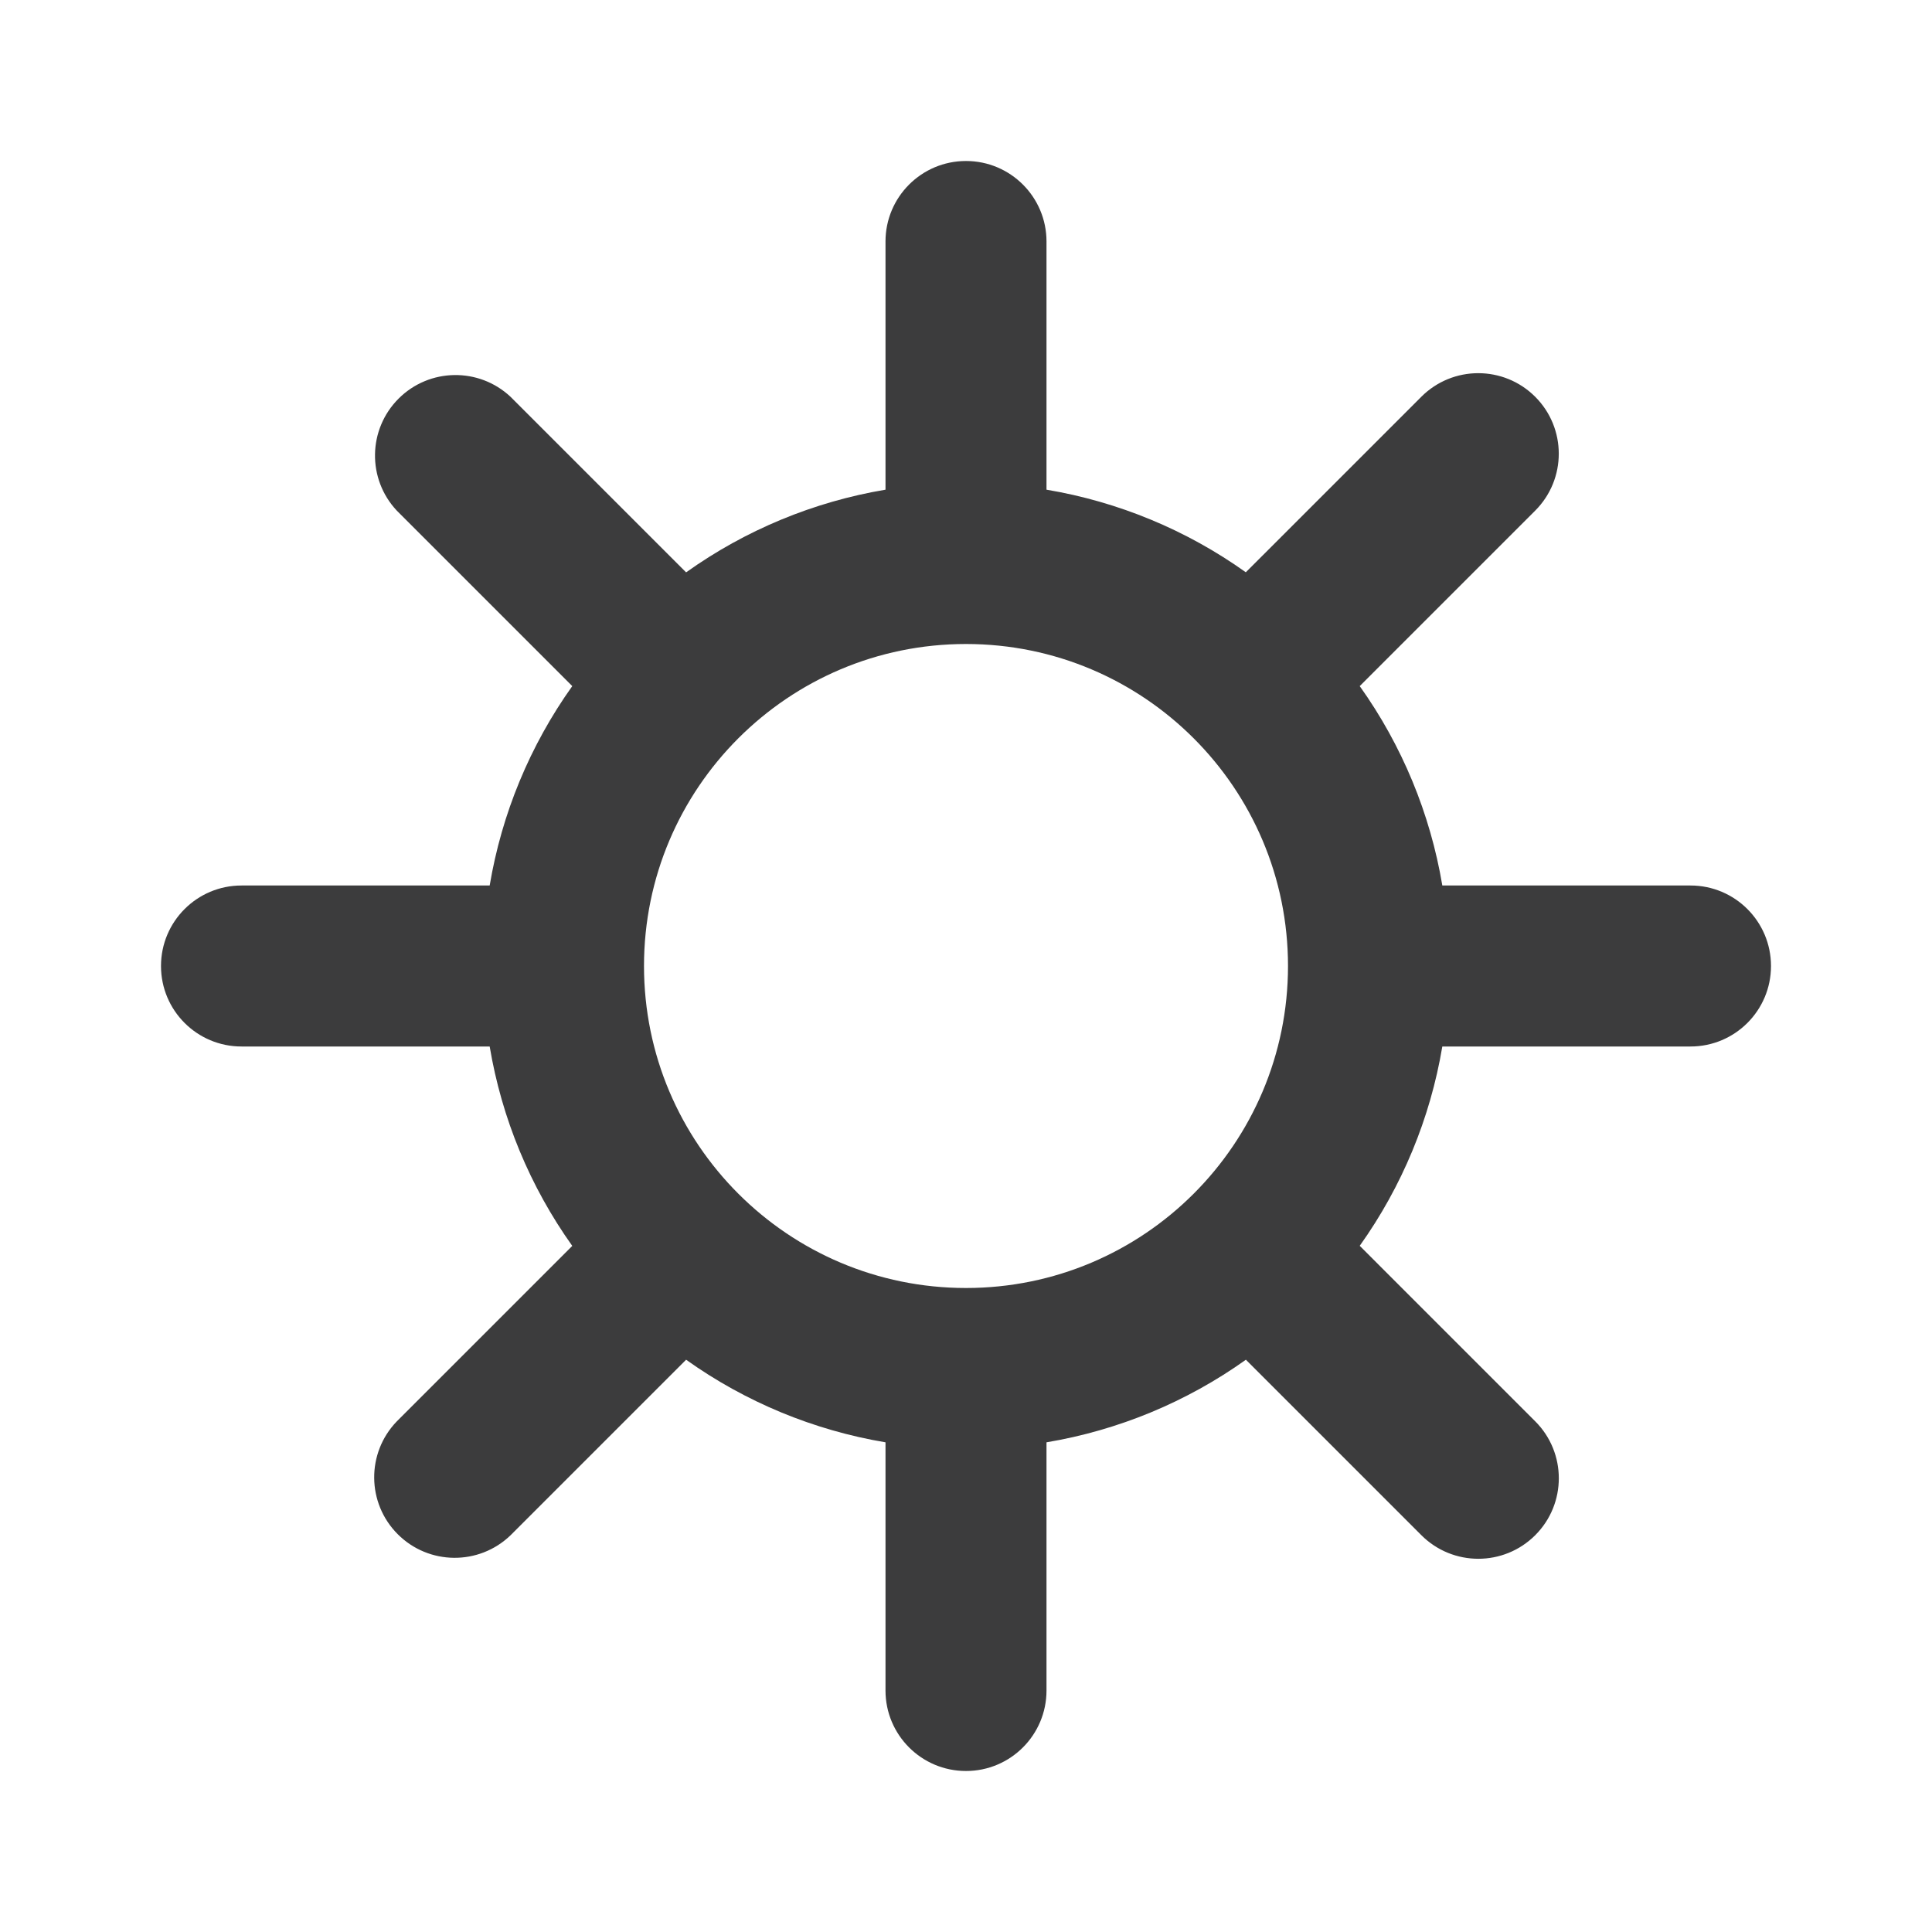
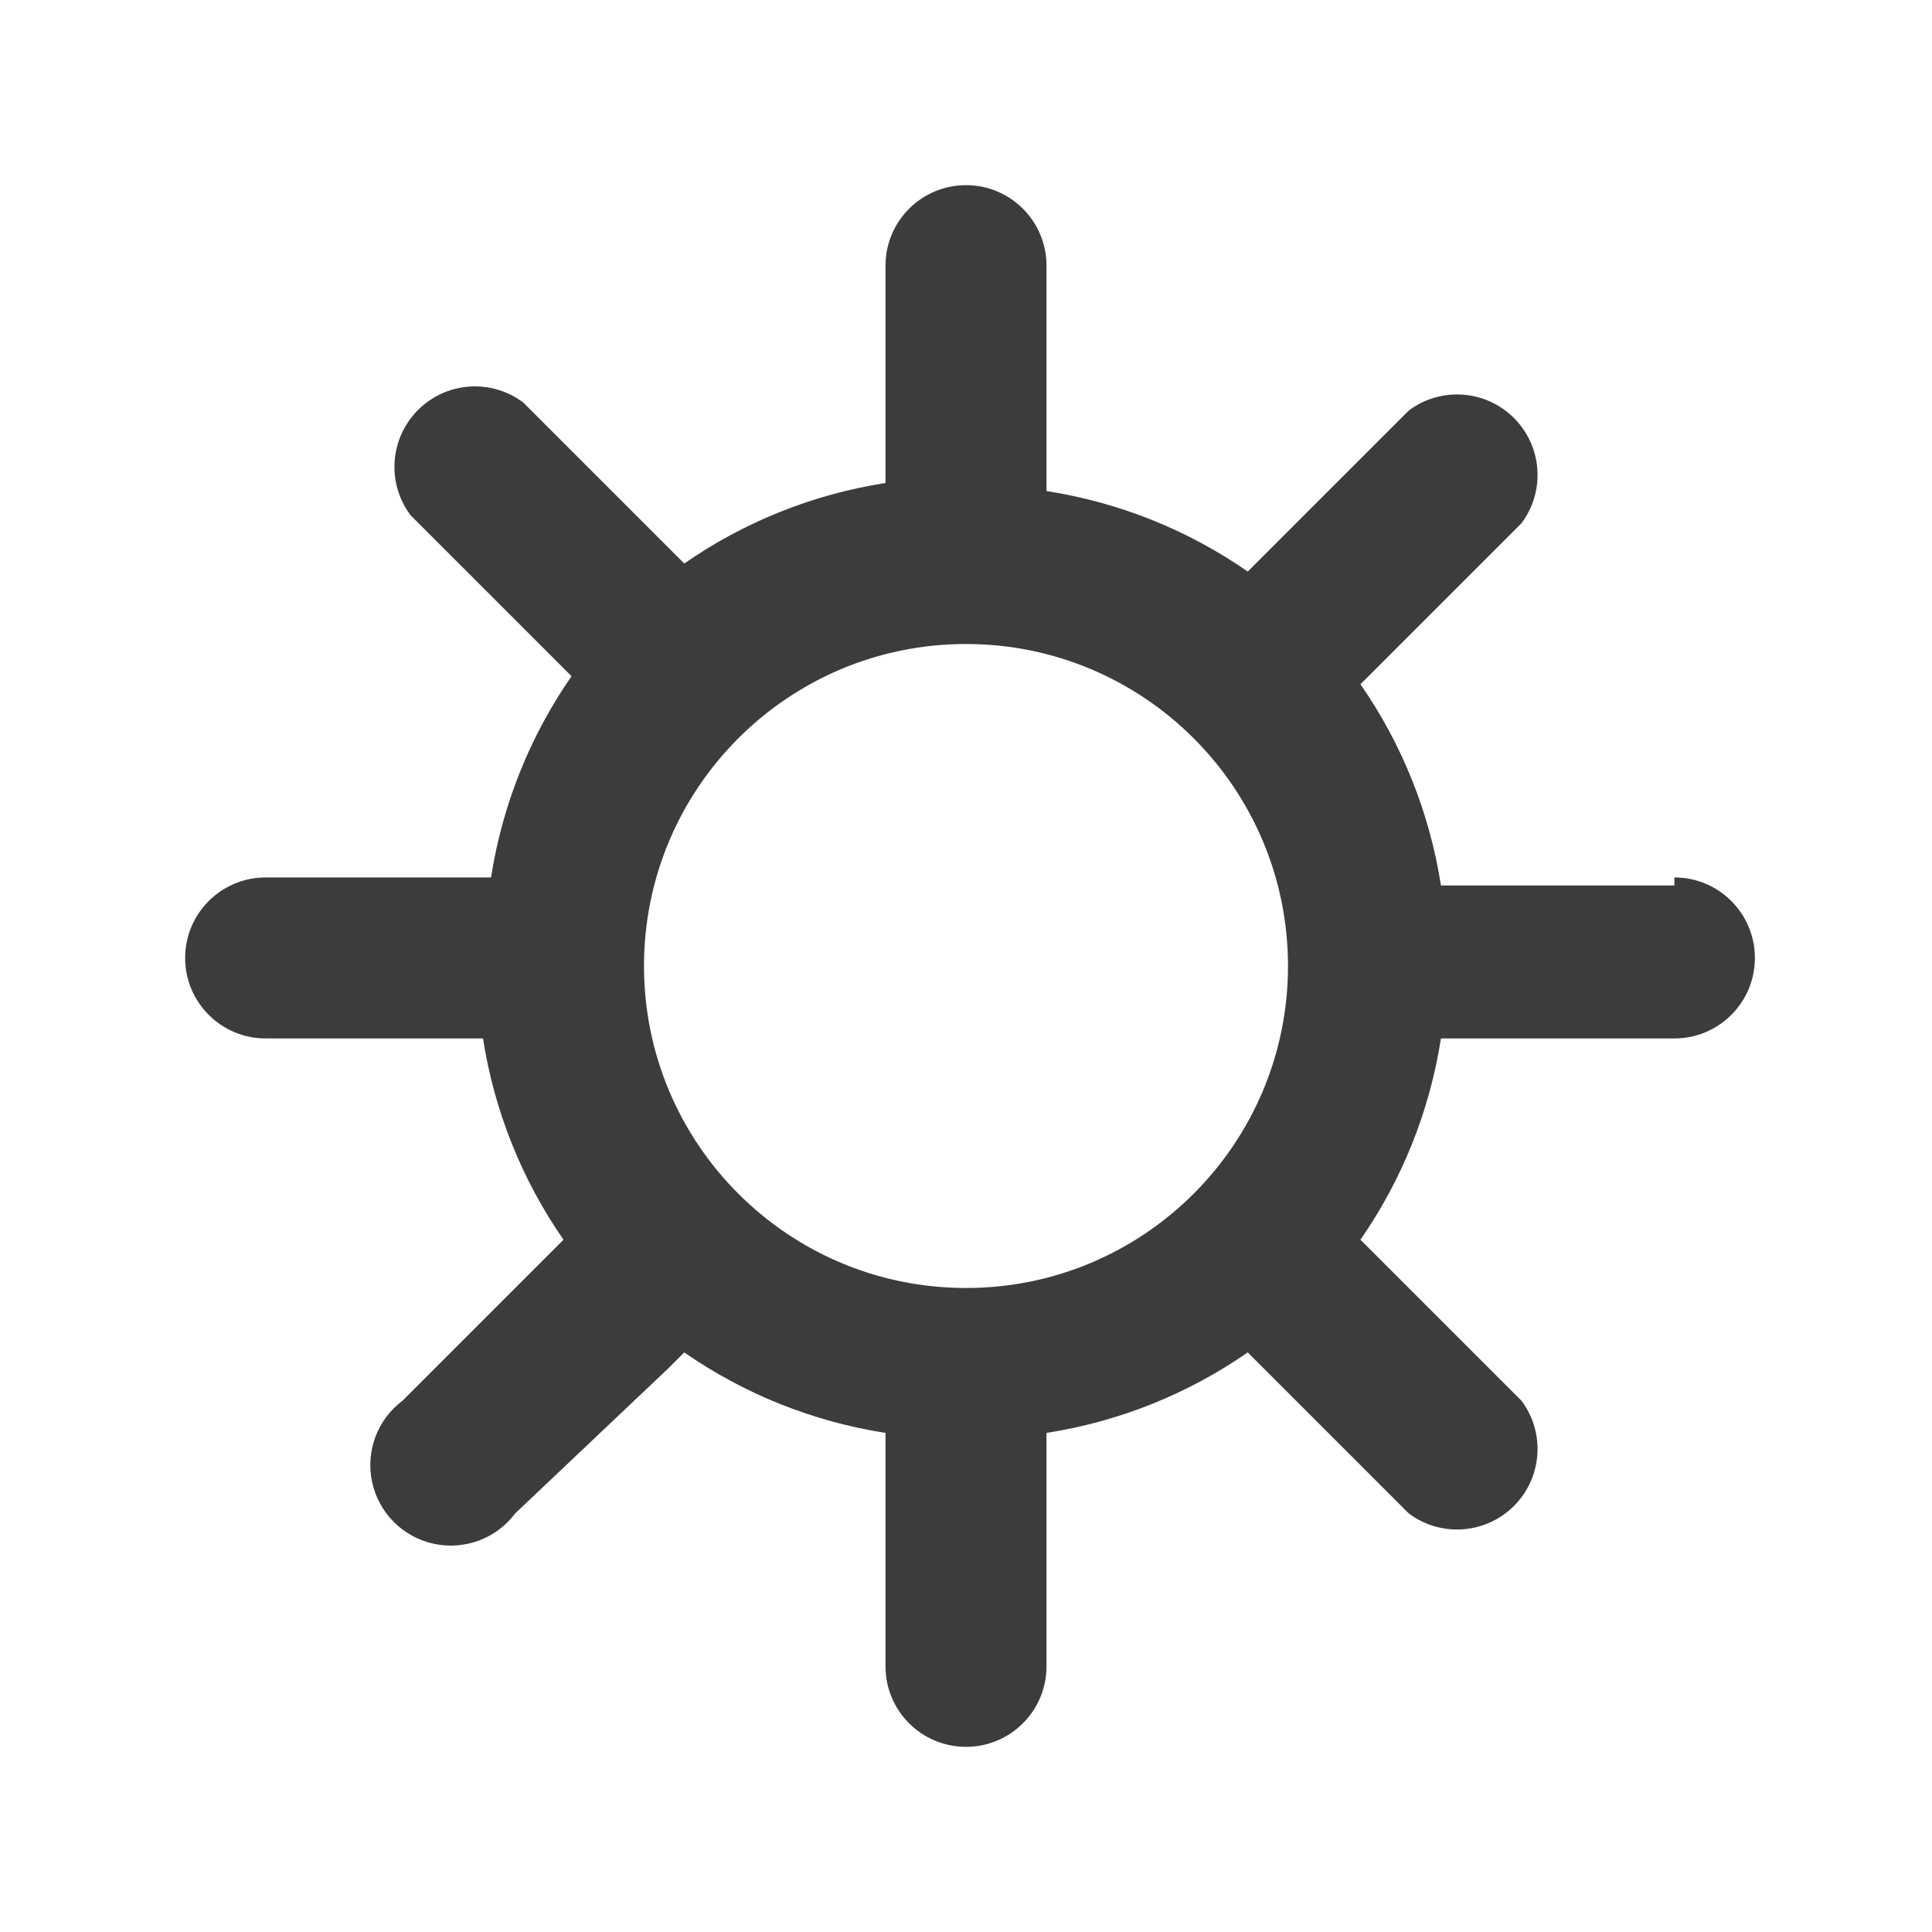
- <svg xmlns="http://www.w3.org/2000/svg" width="24" height="24" viewBox="0 0 24 24" fill="none">
-   <path fill-rule="evenodd" clip-rule="evenodd" d="M12 22a1 1 0 0 1-1-1v-3.083a5.966 5.966 0 0 1-2.477-1.026l-2.18 2.18a1 1 0 0 1-1.414-1.414l2.18-2.18A5.967 5.967 0 0 1 6.083 13H3a1 1 0 1 1 0-2h3.083a5.968 5.968 0 0 1 1.026-2.477l-2.18-2.18A1 1 0 0 1 6.343 4.93l2.18 2.18A5.968 5.968 0 0 1 11 6.083V3a1 1 0 1 1 2 0v3.083a5.967 5.967 0 0 1 2.476 1.026l2.18-2.18a1 1 0 1 1 1.415 1.414l-2.18 2.18A5.966 5.966 0 0 1 17.917 11H21a1 1 0 1 1 0 2h-3.083a5.966 5.966 0 0 1-1.026 2.476l2.18 2.18a1 1 0 0 1-1.414 1.415l-2.18-2.18A5.966 5.966 0 0 1 13 17.917V21a1 1 0 0 1-1 1zM8 12a4 4 0 1 1 8 0 4 4 0 0 1-8 0z" fill="#0C0C0D" fill-opacity=".8" />
+ <svg xmlns="http://www.w3.org/2000/svg" width="24" height="24" viewBox="0 0 24 24">
+   <path d="M20.8 11h-2.9a6 6 0 0 0-1-2.5l2-2a1 1 0 0 0-1.4-1.4l-2 2a6 6 0 0 0-2.5-1V3.3a1 1 0 0 0-2 0V6a6 6 0 0 0-2.5 1l-2-2a1 1 0 0 0-1.4 1.4l2 2a6 6 0 0 0-1 2.5H3.3a1 1 0 0 0 0 2H6a6 6 0 0 0 1 2.5l-.2.2L5 17.4a1 1 0 1 0 1.4 1.4L8.3 17l.2-.2a6 6 0 0 0 2.5 1v2.9a1 1 0 0 0 2 0v-2.9a6 6 0 0 0 2.5-1l2 2a1 1 0 0 0 1.4-1.4l-2-2a6 6 0 0 0 1-2.5h2.9a1 1 0 0 0 0-2zM8 12a4 4 0 1 1 8 0 4 4 0 0 1-8 0z" fill="#0C0C0D" fill-opacity=".8" />
</svg>
